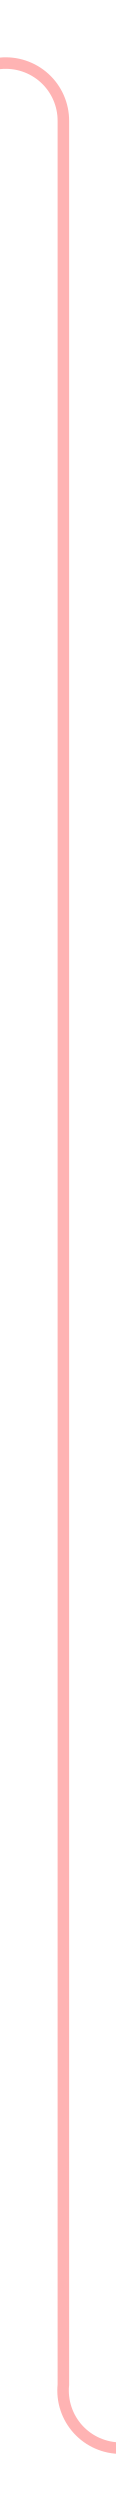
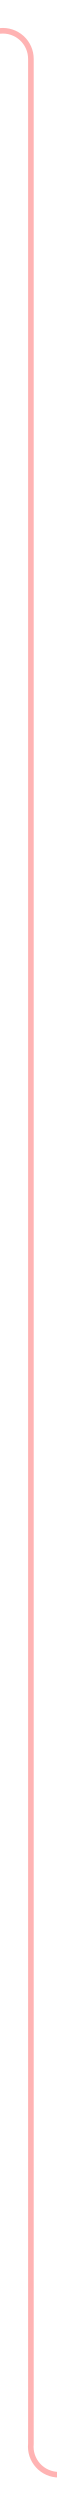
- <svg xmlns="http://www.w3.org/2000/svg" version="1.1" width="10px" height="217px" preserveAspectRatio="xMidYMin meet" viewBox="396 1815  8 217">
-   <path d="M 341.5 1845  L 341.5 1825  A 5 5 0 0 1 346.5 1820.5 L 395 1820.5  A 5 5 0 0 1 400.5 1825.5 L 400.5 2022  A 5 5 0 0 0 405.5 2027.5 L 417 2027.5  " stroke-width="1" stroke="#ff0000" fill="none" stroke-opacity="0.298" />
-   <path d="M 416 2022  L 416 2033  L 417 2033  L 417 2022  L 416 2022  Z " fill-rule="nonzero" fill="#ff0000" stroke="none" fill-opacity="0.298" />
+ <svg xmlns="http://www.w3.org/2000/svg" version="1.1" width="10px" height="445px" preserveAspectRatio="xMidYMin meet" viewBox="406 1035  8 445">
+   <path d="M 341.5 1066  L 341.5 1045  A 5 5 0 0 1 346.5 1040.5 L 405 1040.5  A 5 5 0 0 1 410.5 1045.5 L 410.5 1470  A 5 5 0 0 0 415.5 1475.5 L 421 1475.5  " stroke-width="1" stroke="#ff0000" fill="none" stroke-opacity="0.298" />
+   <path d="M 420 1470  L 420 1481  L 421 1481  L 421 1470  L 420 1470  Z " fill-rule="nonzero" fill="#ff0000" stroke="none" fill-opacity="0.298" />
</svg>
